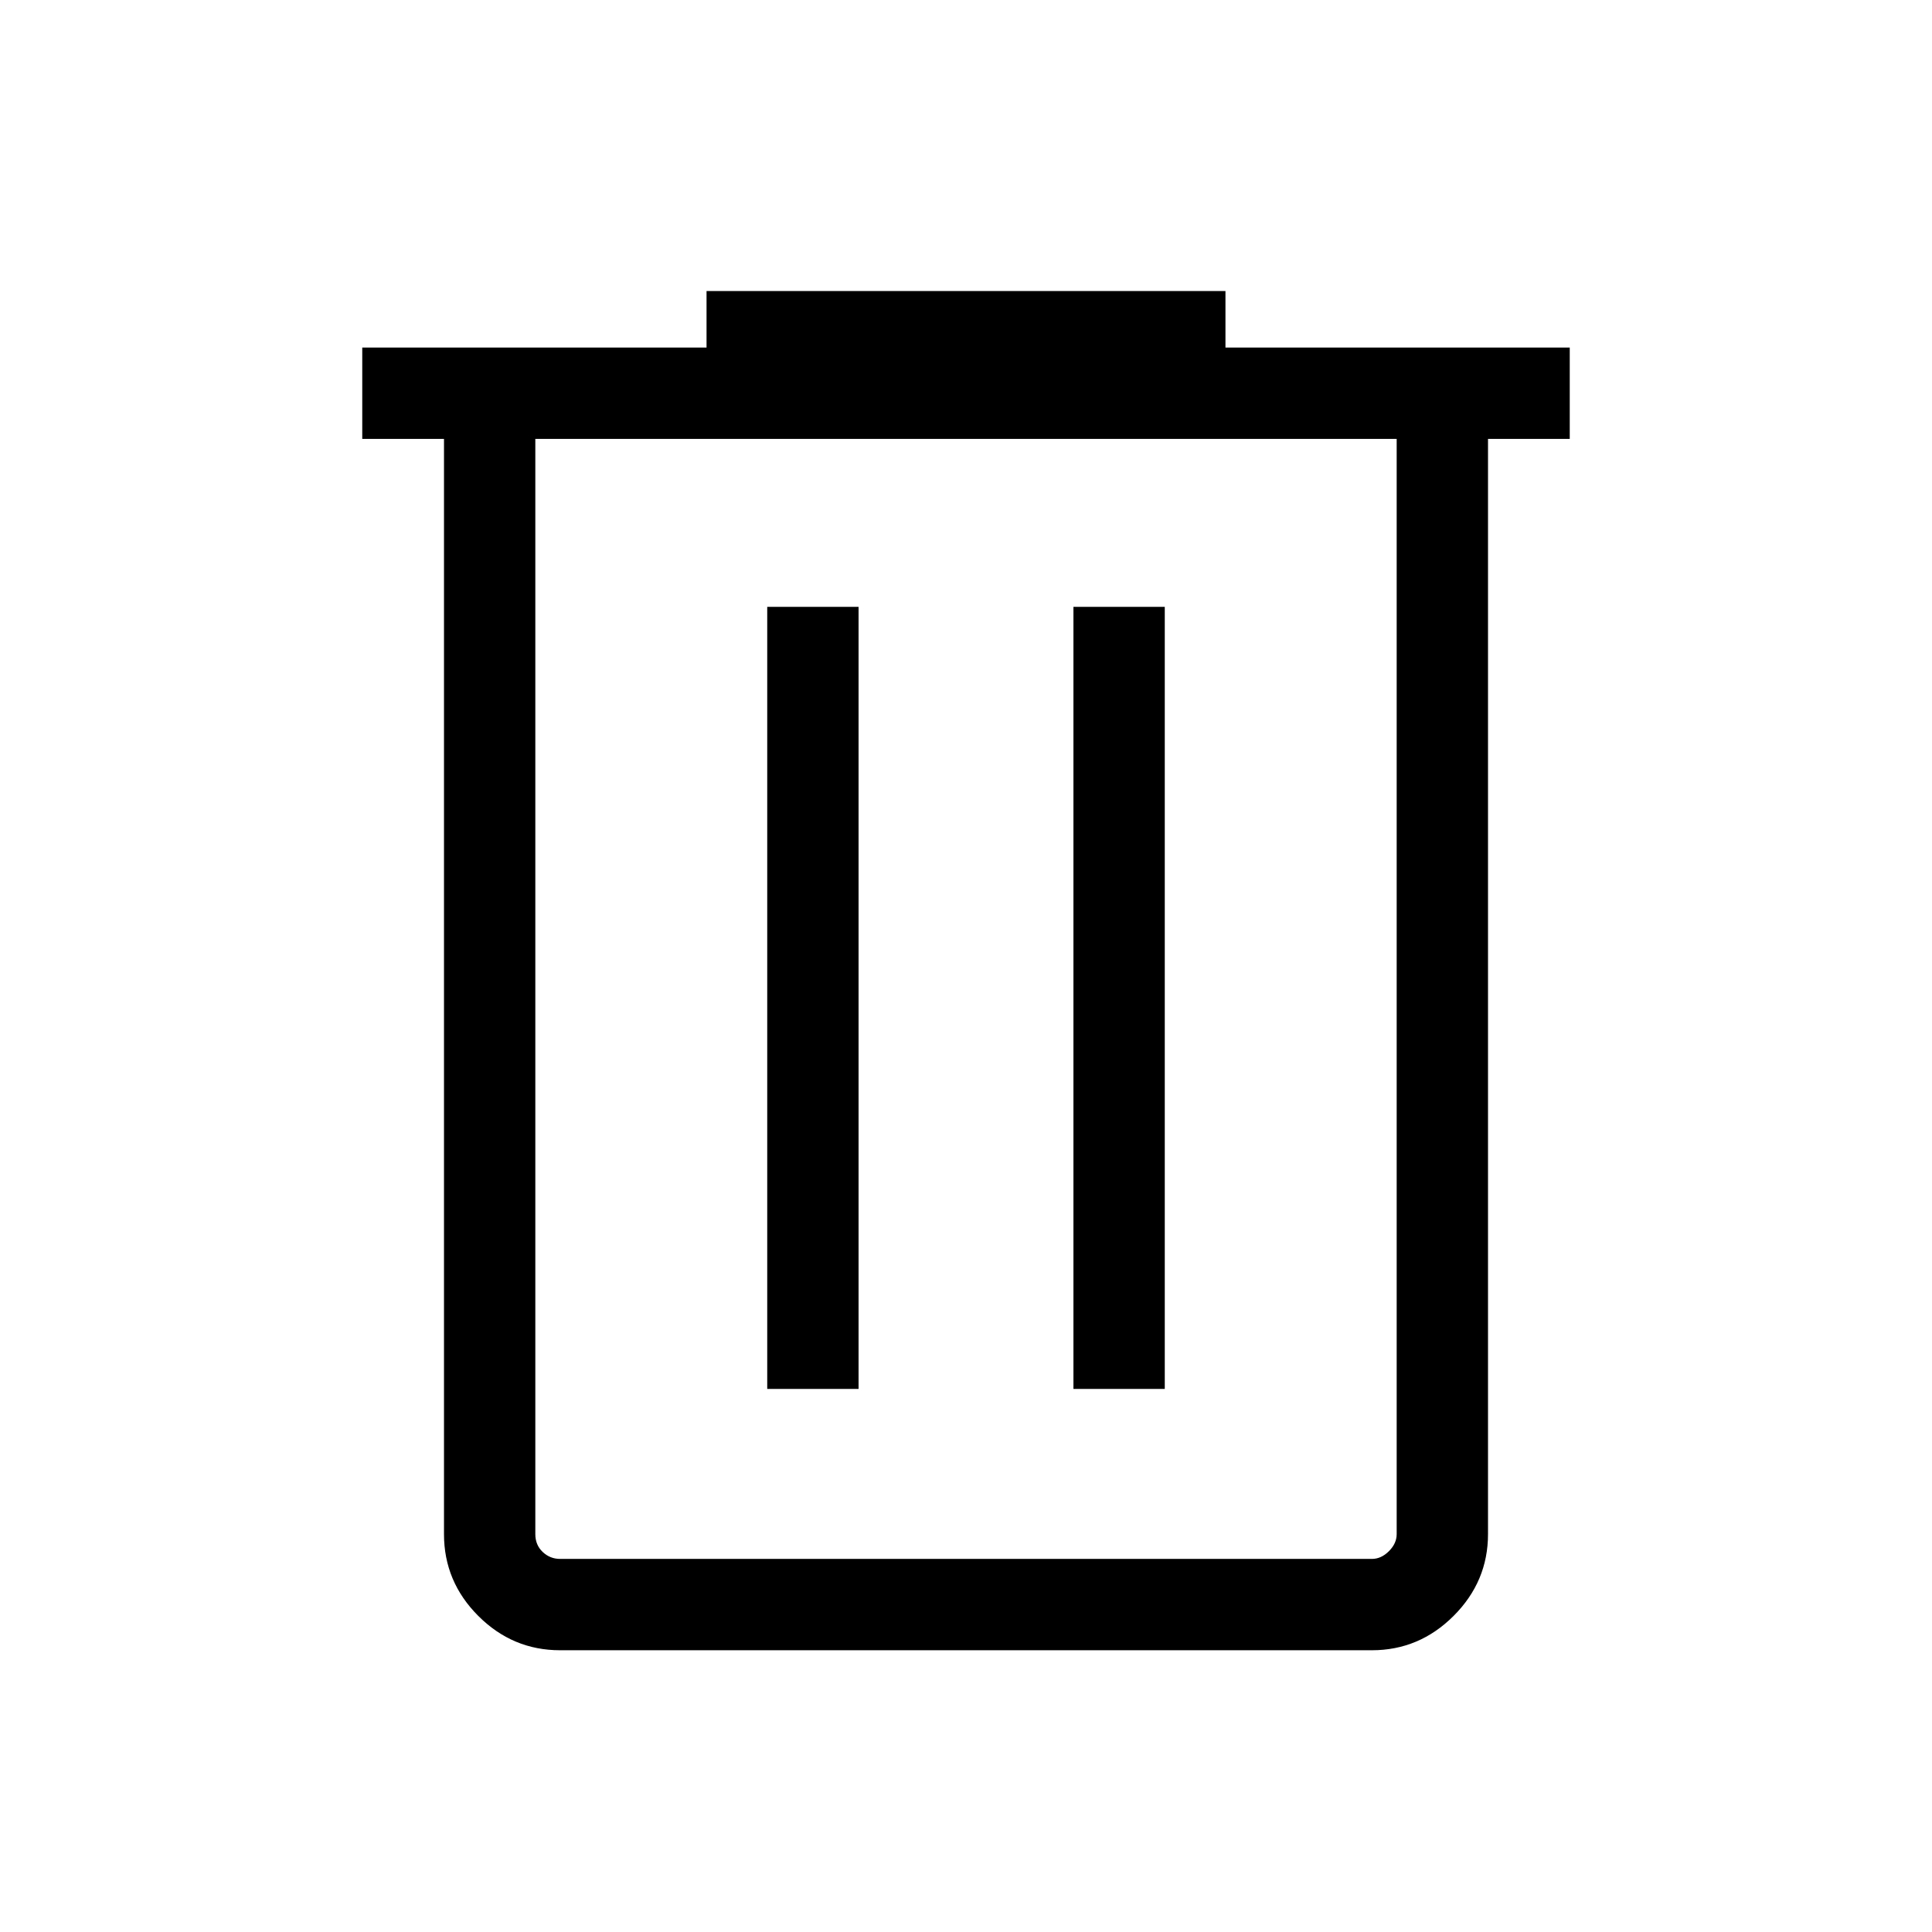
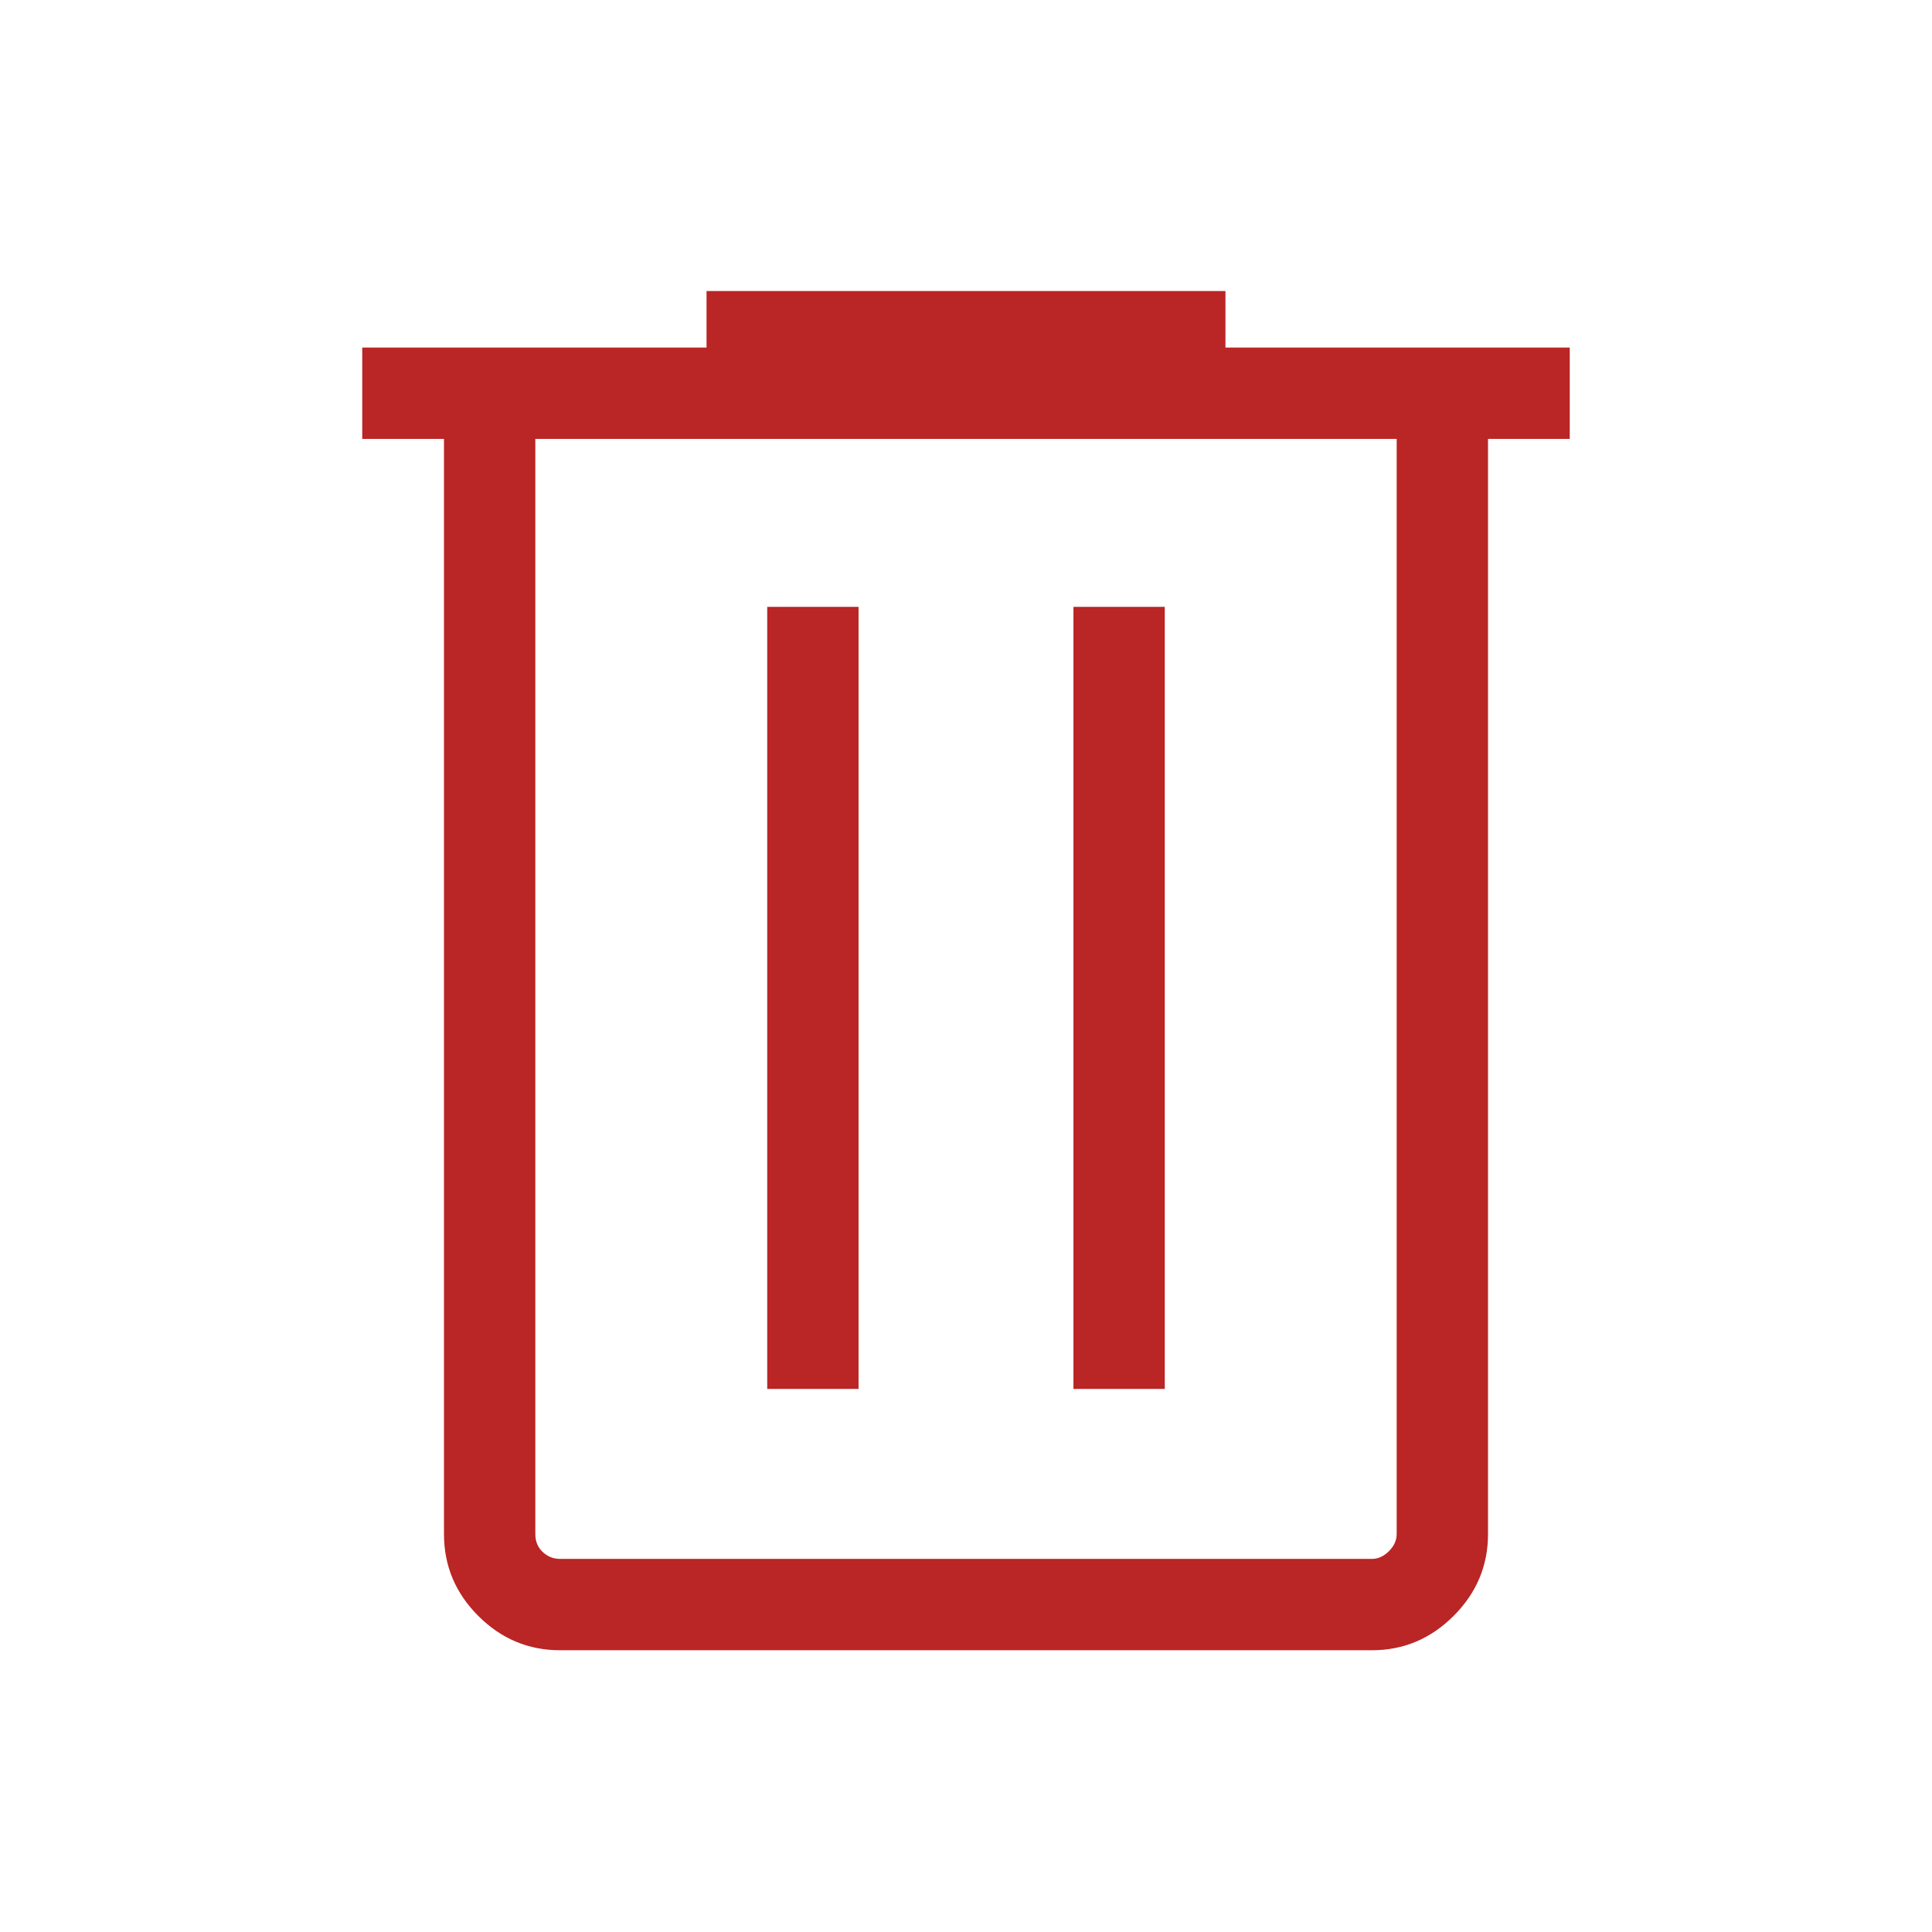
<svg xmlns="http://www.w3.org/2000/svg" height="48" viewBox="0 -960 960 960" width="48">
-   <path d="M278.309-140.001q-23.596 0-40.644-17.048-17.048-17.049-17.048-40.645v-544.228h-40.616v-45.384h171.076v-28.077h257.846v28.077h171.076v45.384h-40.616v544.228q0 23.529-17.081 40.611-17.082 17.082-40.611 17.082H278.309ZM694-741.922H266v544.228q0 5.385 3.654 8.847 3.655 3.462 8.655 3.462h403.382q4.616 0 8.462-3.846 3.847-3.847 3.847-8.463v-544.228ZM381.232-269.846h45.383v-388.615h-45.383v388.615Zm152.153 0h45.383v-388.615h-45.383v388.615ZM266-741.922V-185.385-741.922Z" />
+   <path fill="#ba2525" d="M278.309-140.001q-23.596 0-40.644-17.048-17.048-17.049-17.048-40.645v-544.228h-40.616v-45.384h171.076v-28.077h257.846v28.077h171.076v45.384h-40.616v544.228q0 23.529-17.081 40.611-17.082 17.082-40.611 17.082H278.309ZM694-741.922H266v544.228q0 5.385 3.654 8.847 3.655 3.462 8.655 3.462h403.382q4.616 0 8.462-3.846 3.847-3.847 3.847-8.463v-544.228ZM381.232-269.846h45.383v-388.615h-45.383v388.615Zm152.153 0h45.383v-388.615h-45.383v388.615ZM266-741.922V-185.385-741.922Z" />
</svg>
